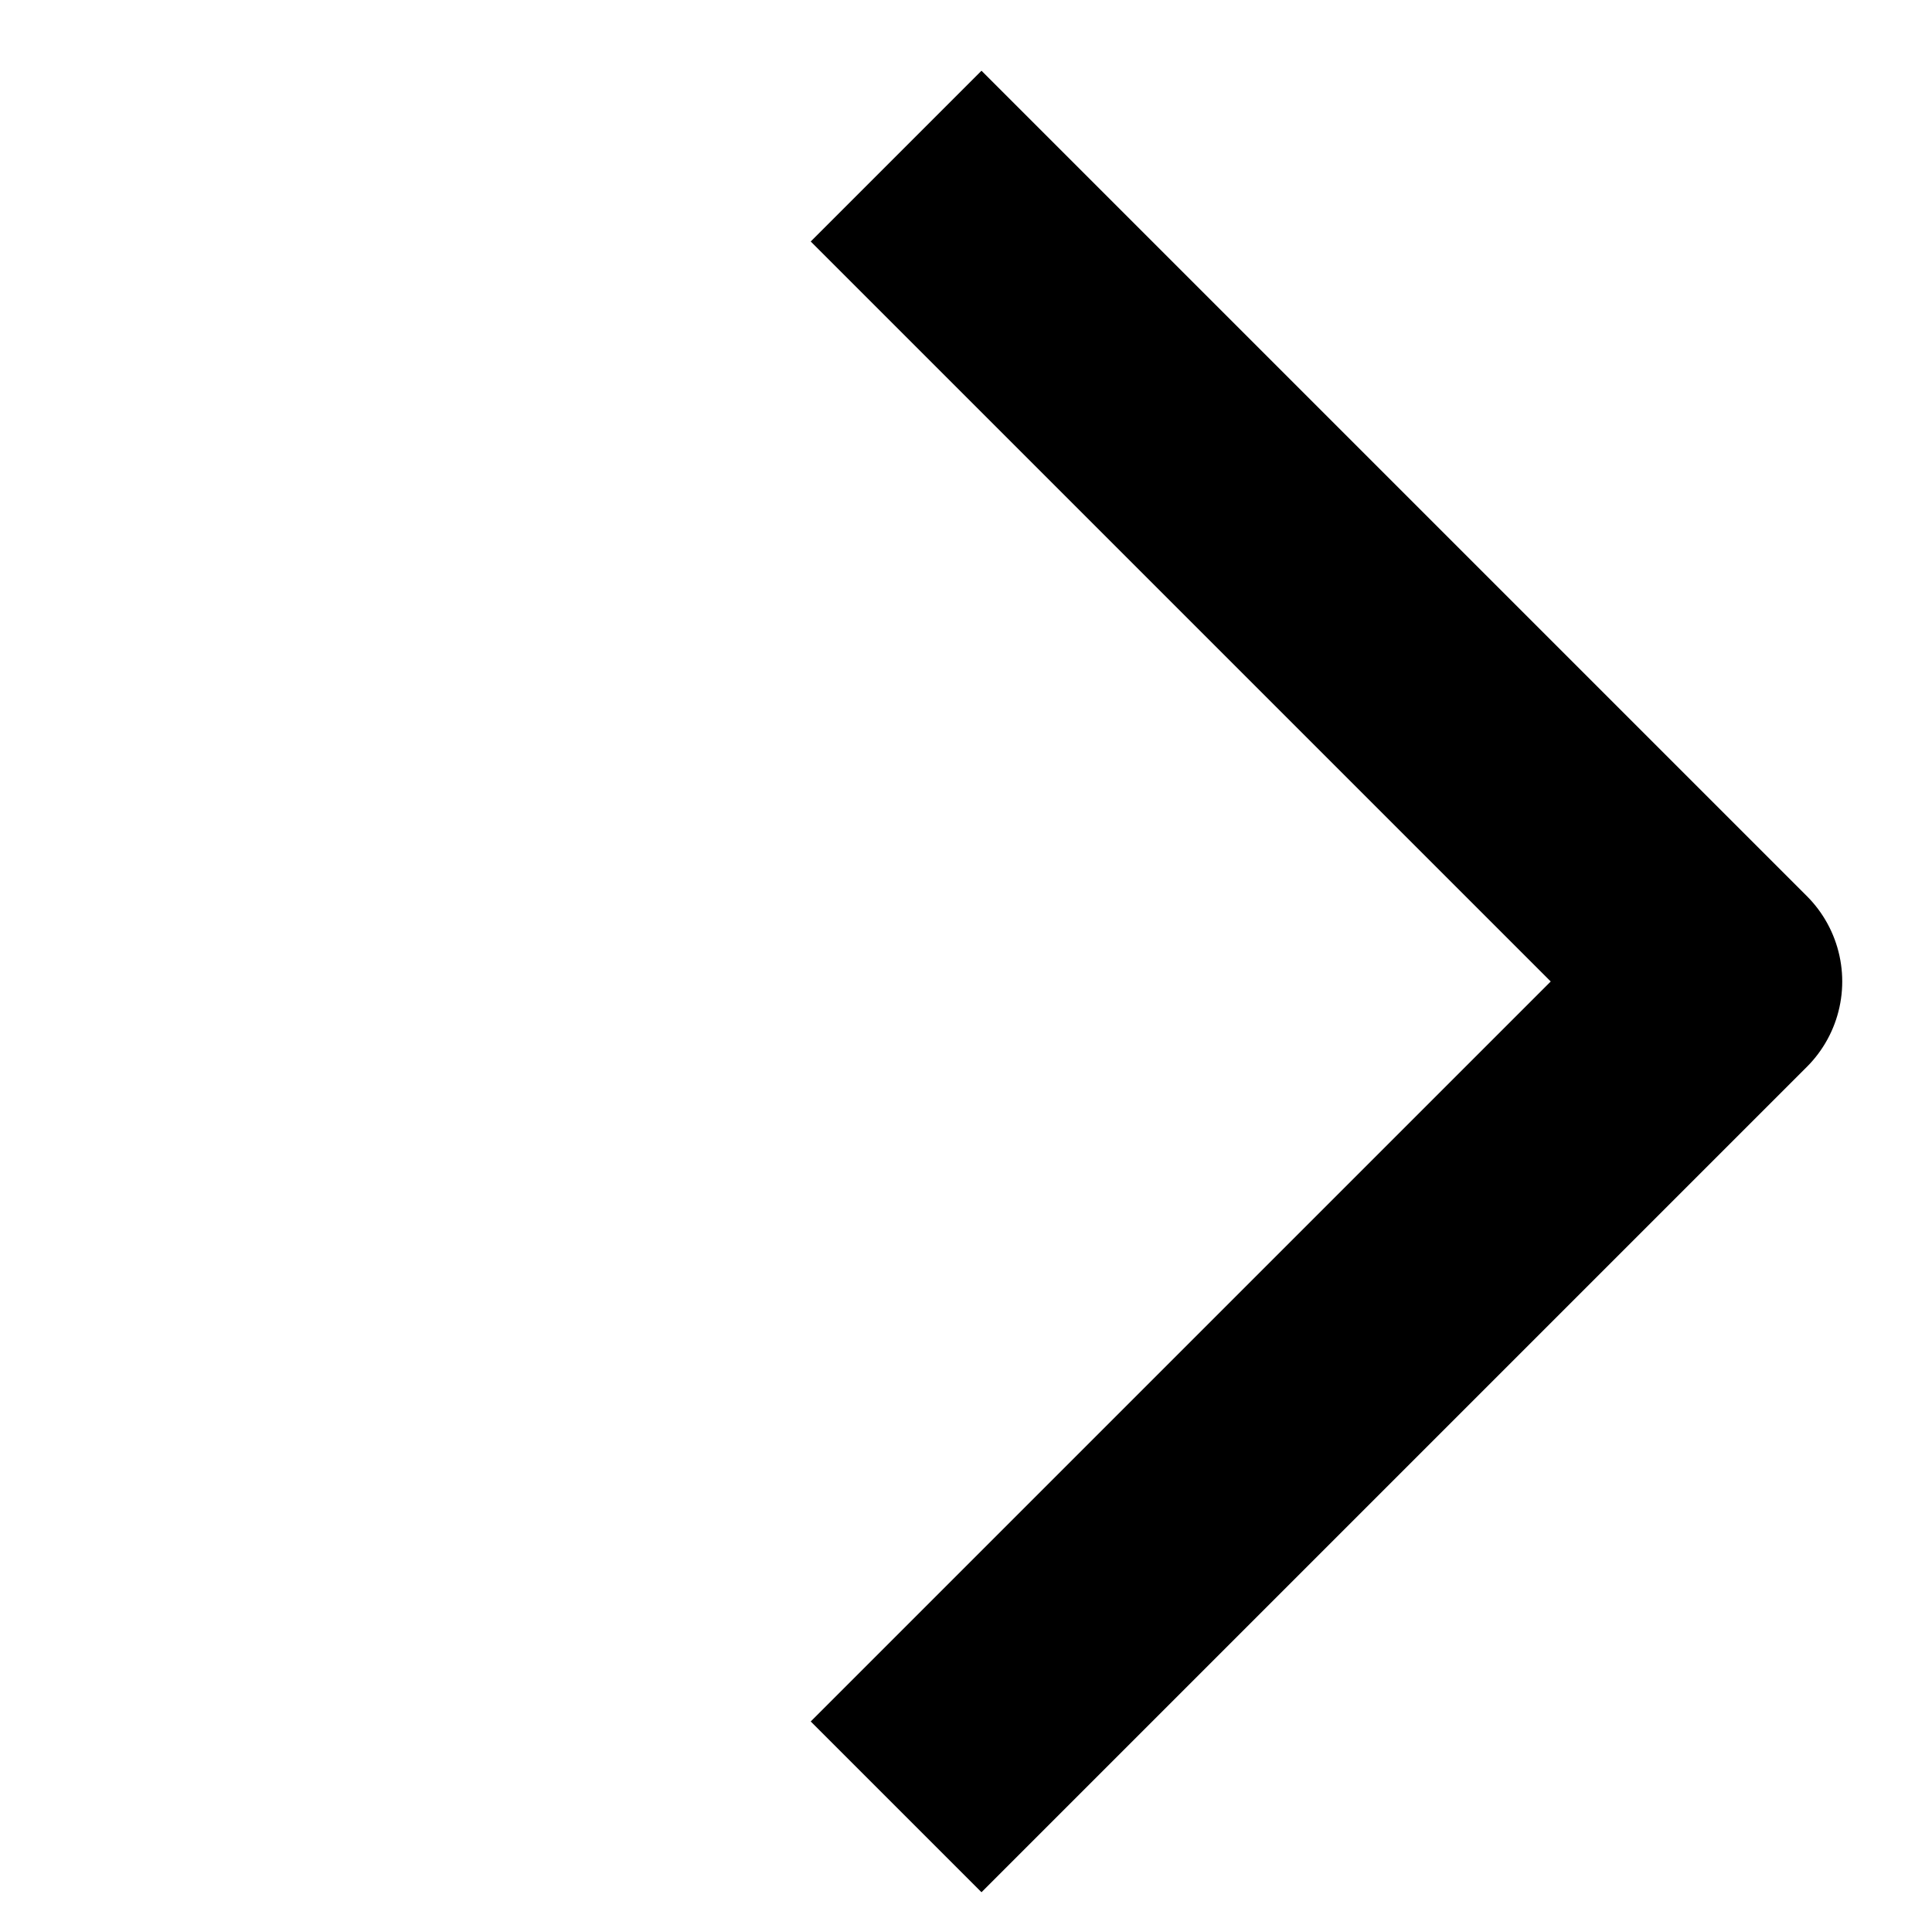
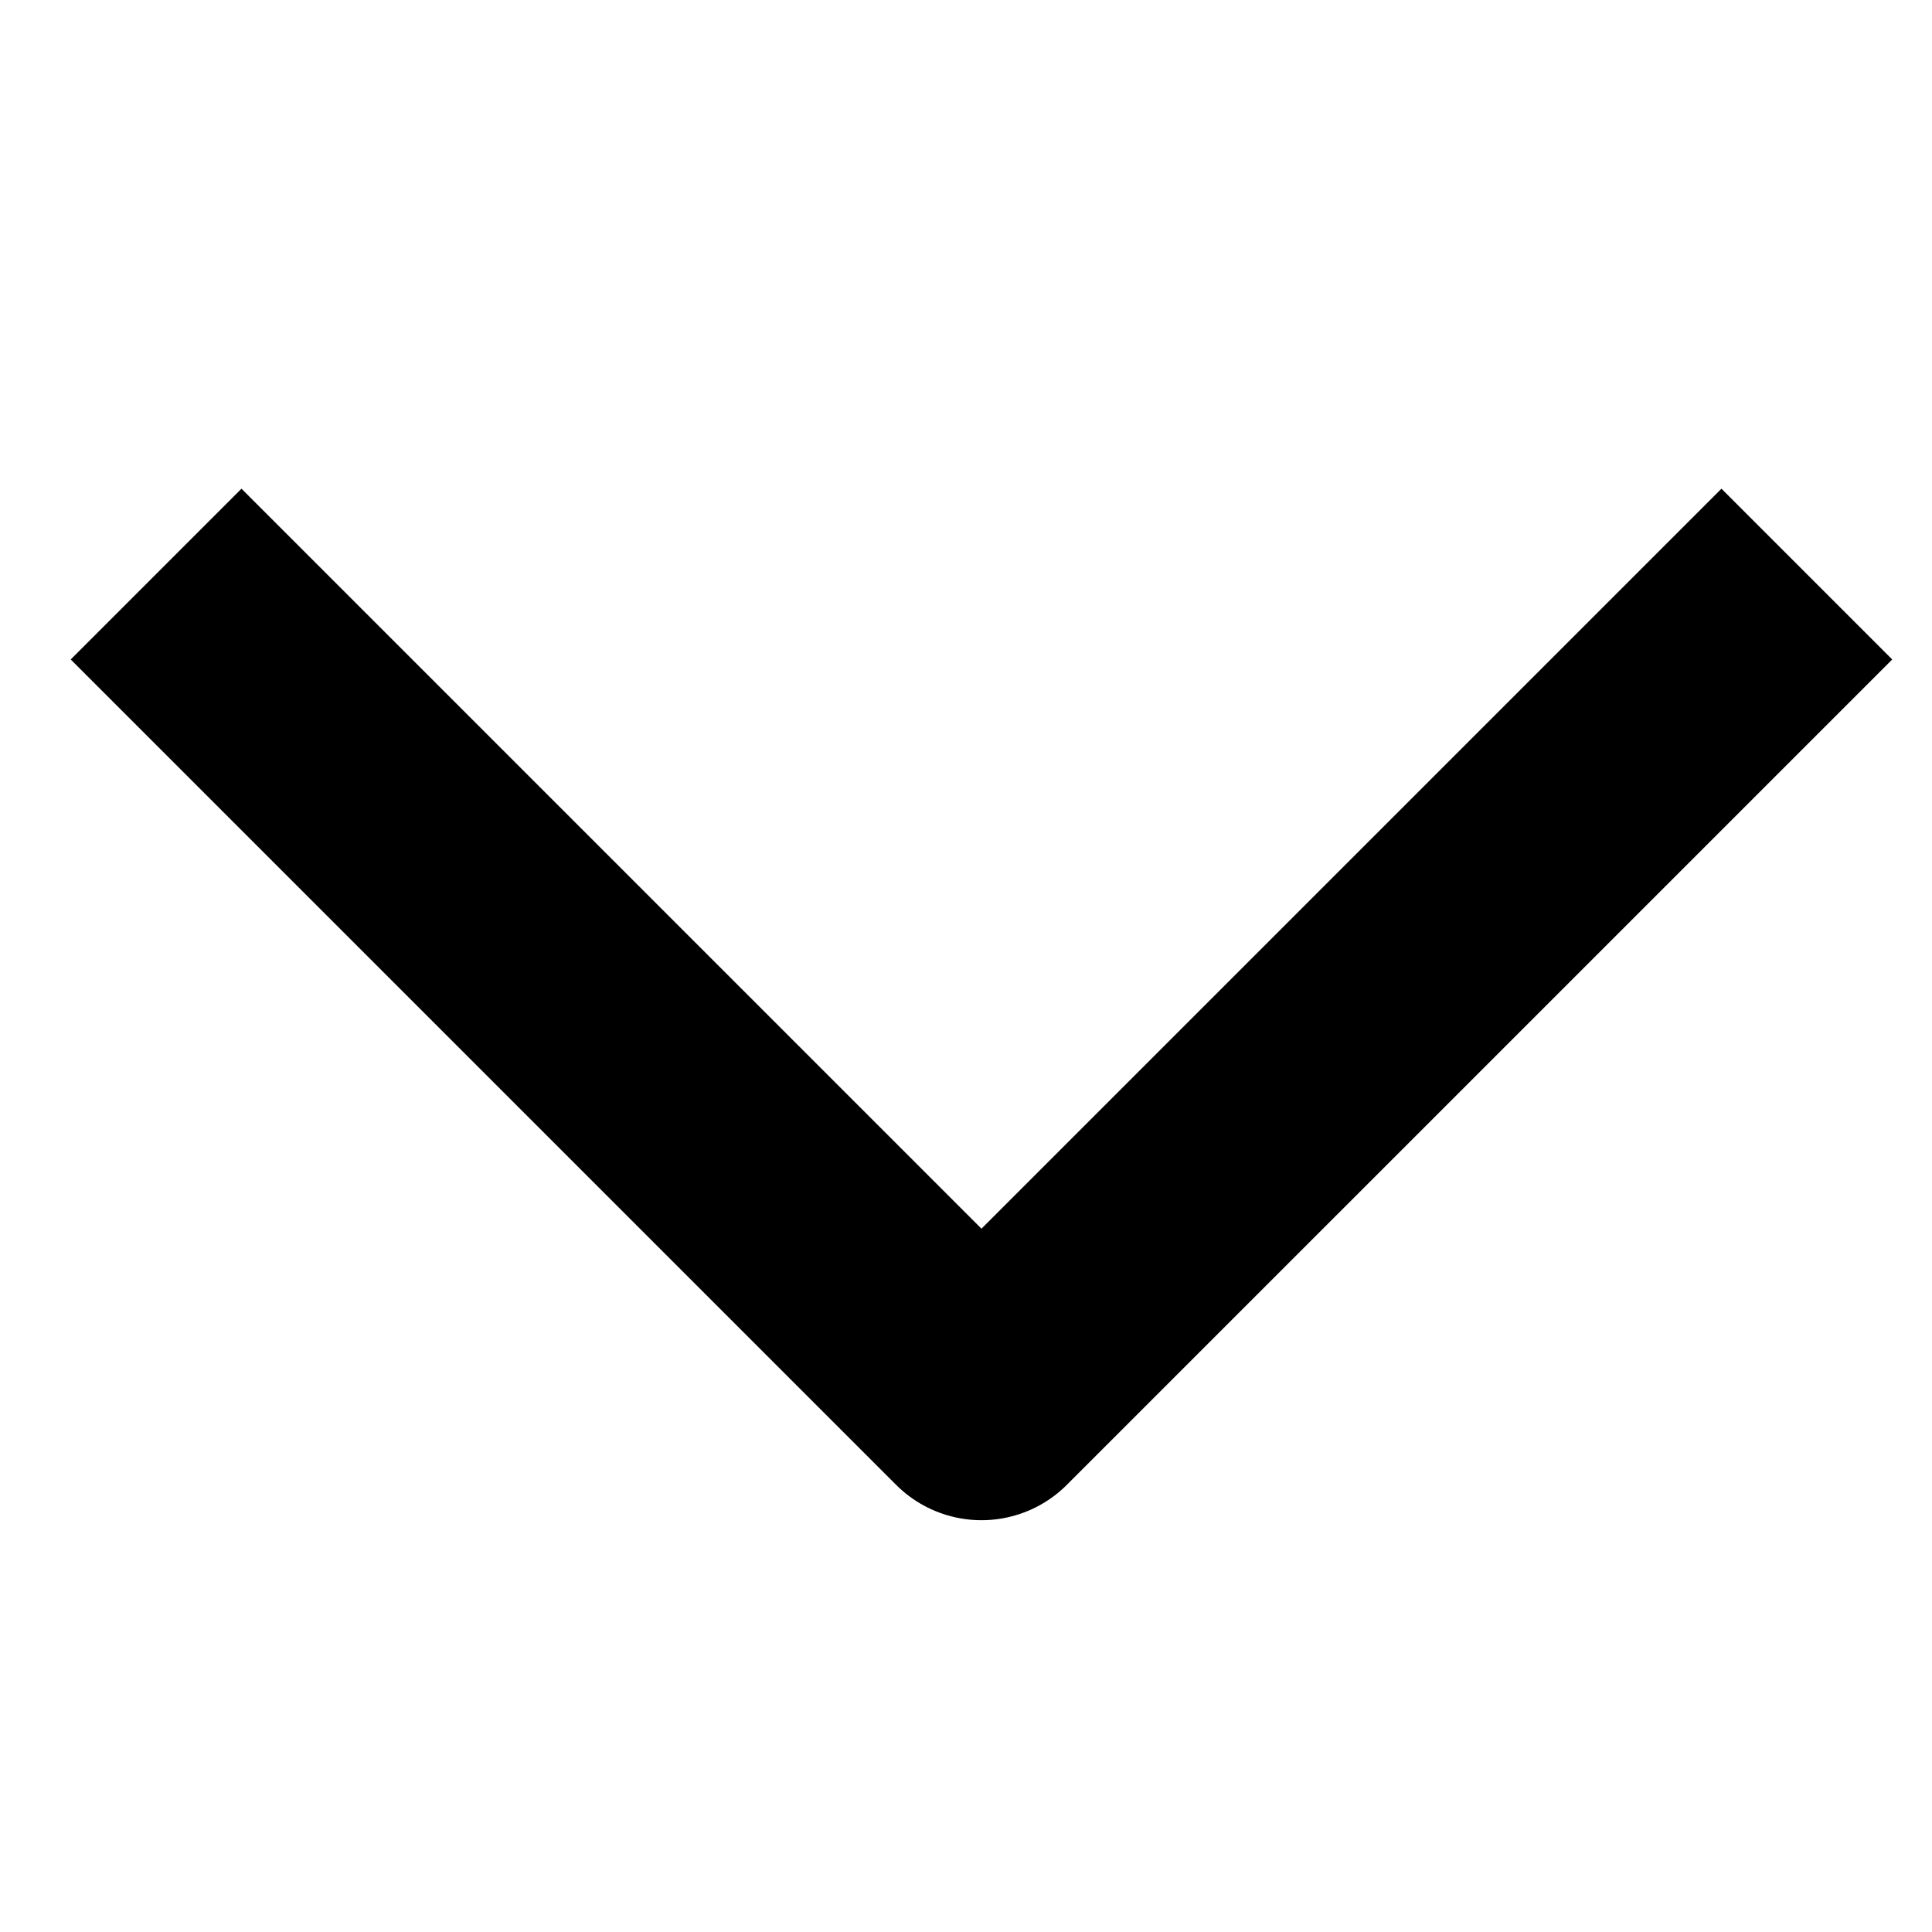
<svg xmlns="http://www.w3.org/2000/svg" width="24" height="24" viewBox="0 0 24 24">
-   <polyline fill="none" stroke="#000" stroke-linecap="square" stroke-linejoin="round" stroke-width="3" points="13 0 0 0 0 13" transform="scale(-1 1) rotate(-45 4.025 31.91)" />
+   <polyline fill="none" stroke="#000" stroke-linecap="square" stroke-linejoin="round" stroke-width="3" points="13 0 0 0 0 13" transform="scale(1 -1) rotate(45 27.081 6.025)" />
</svg>
